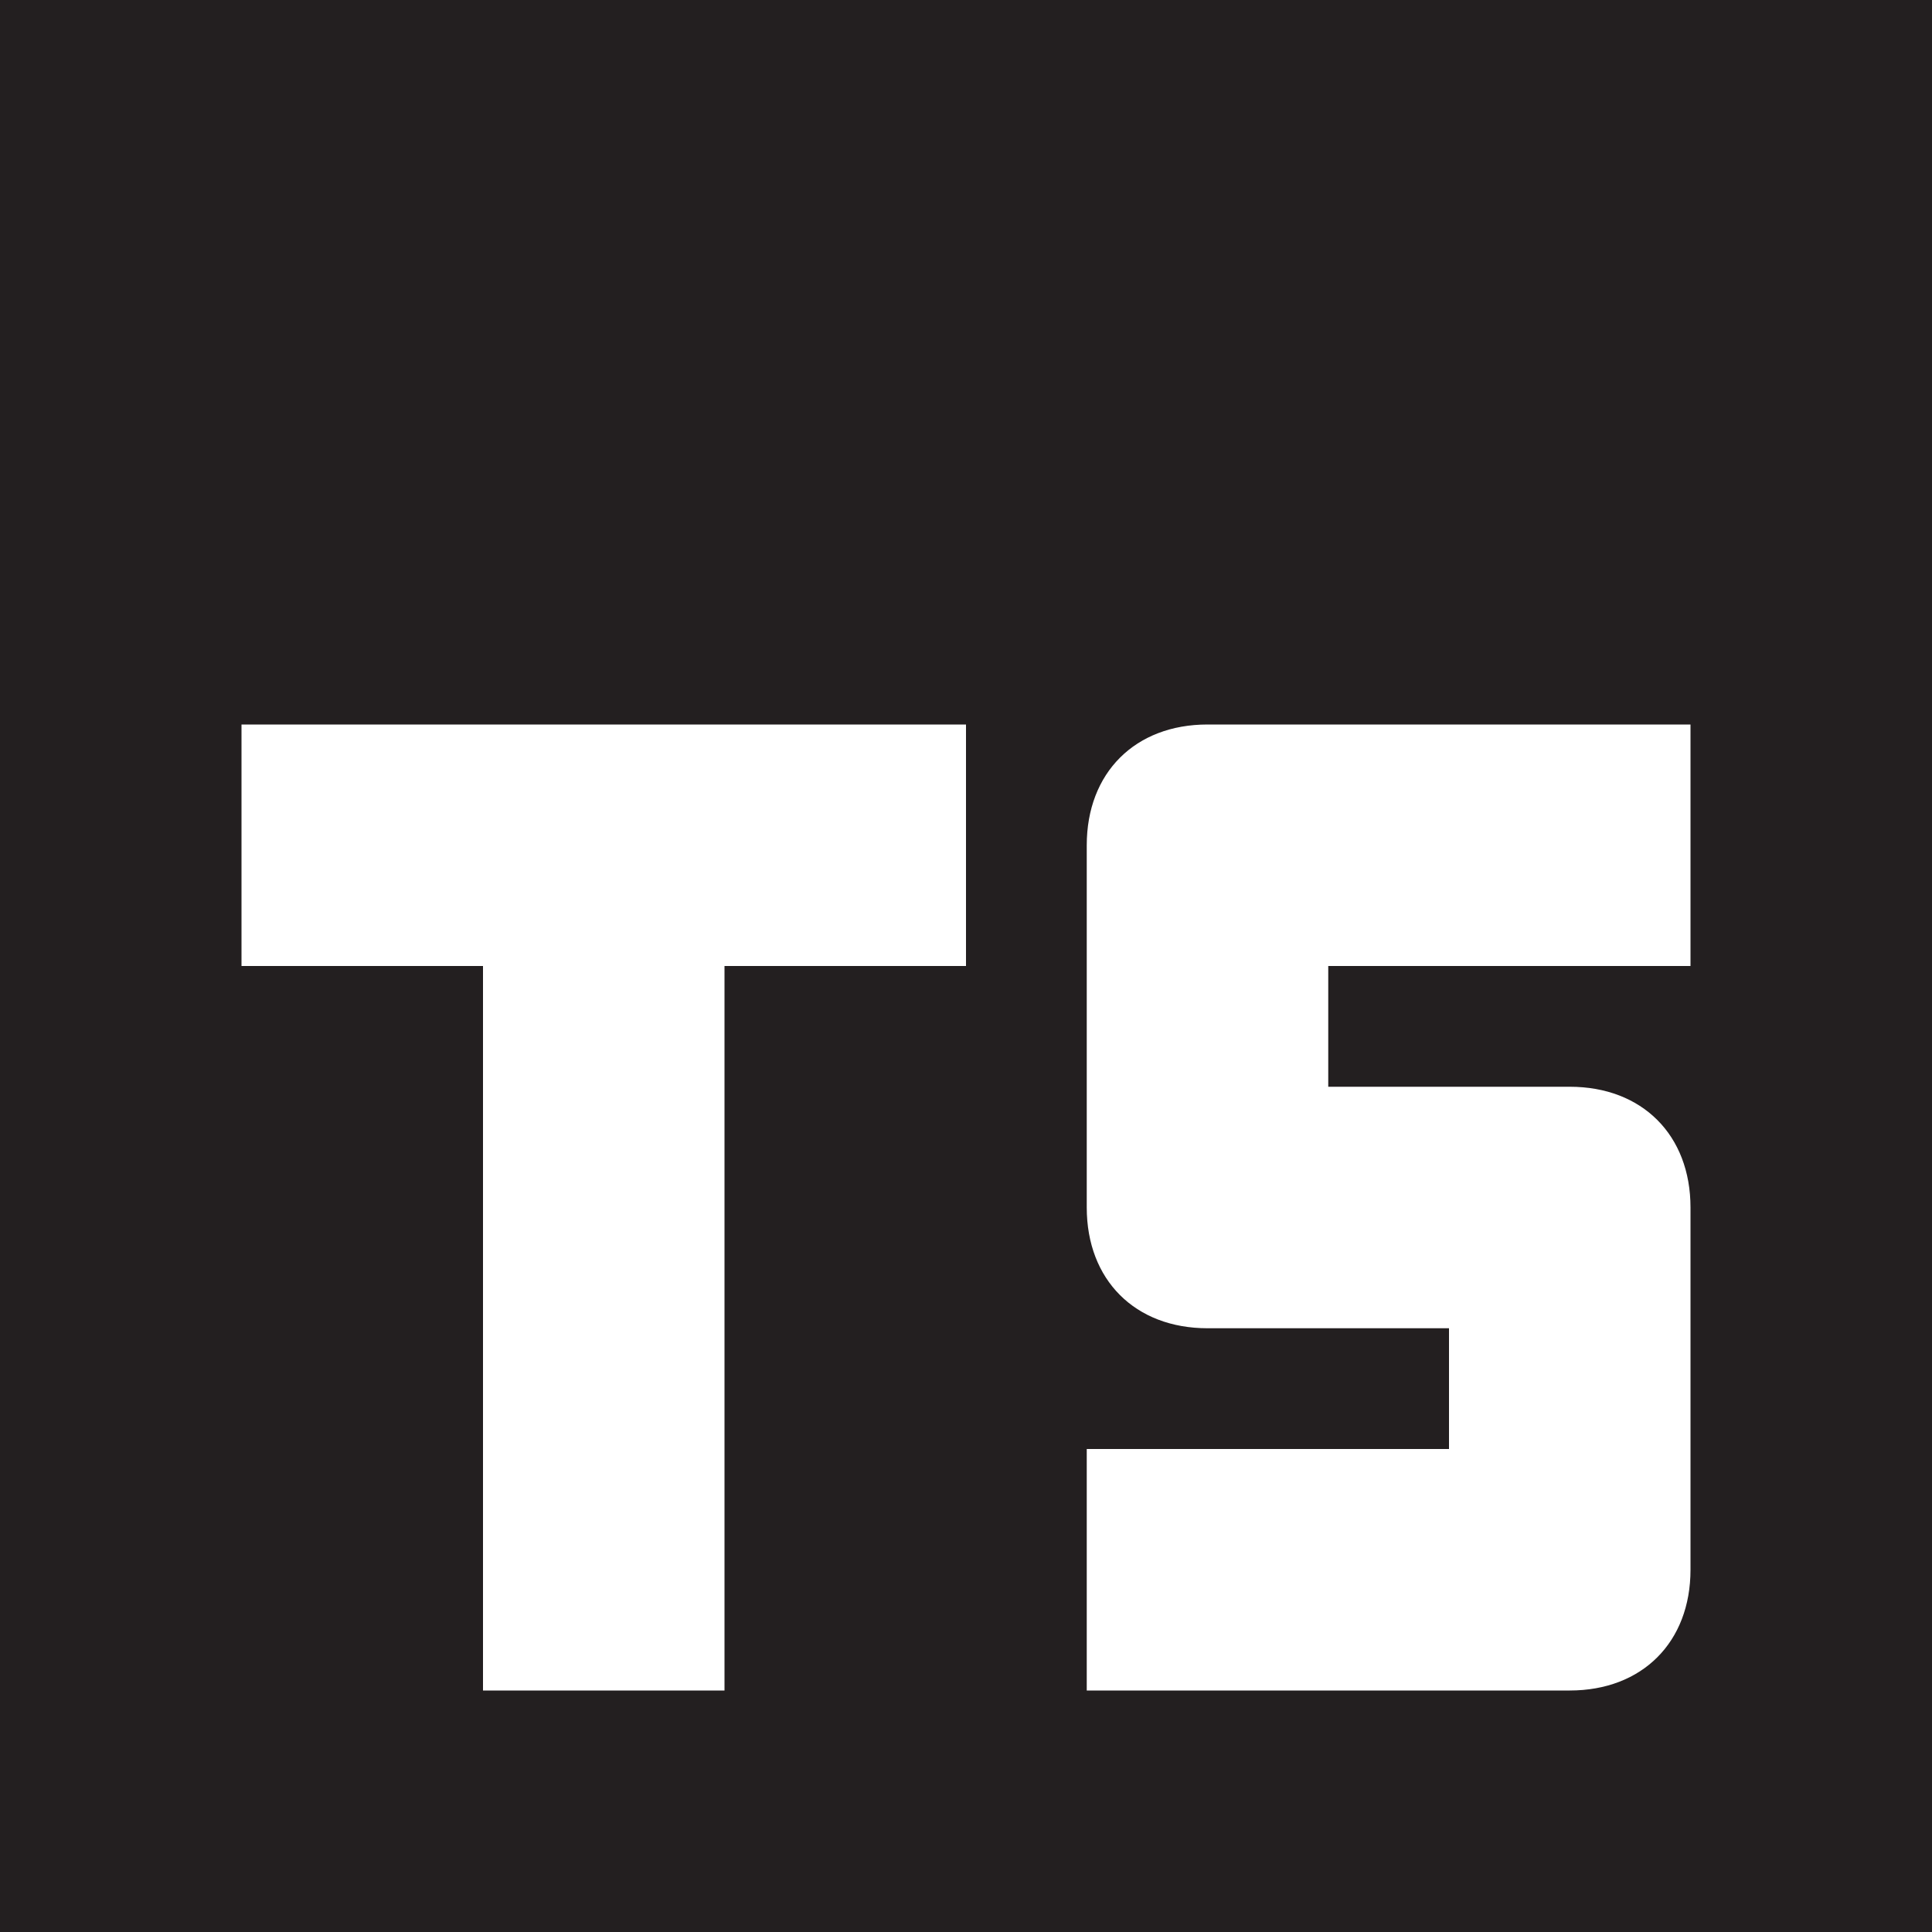
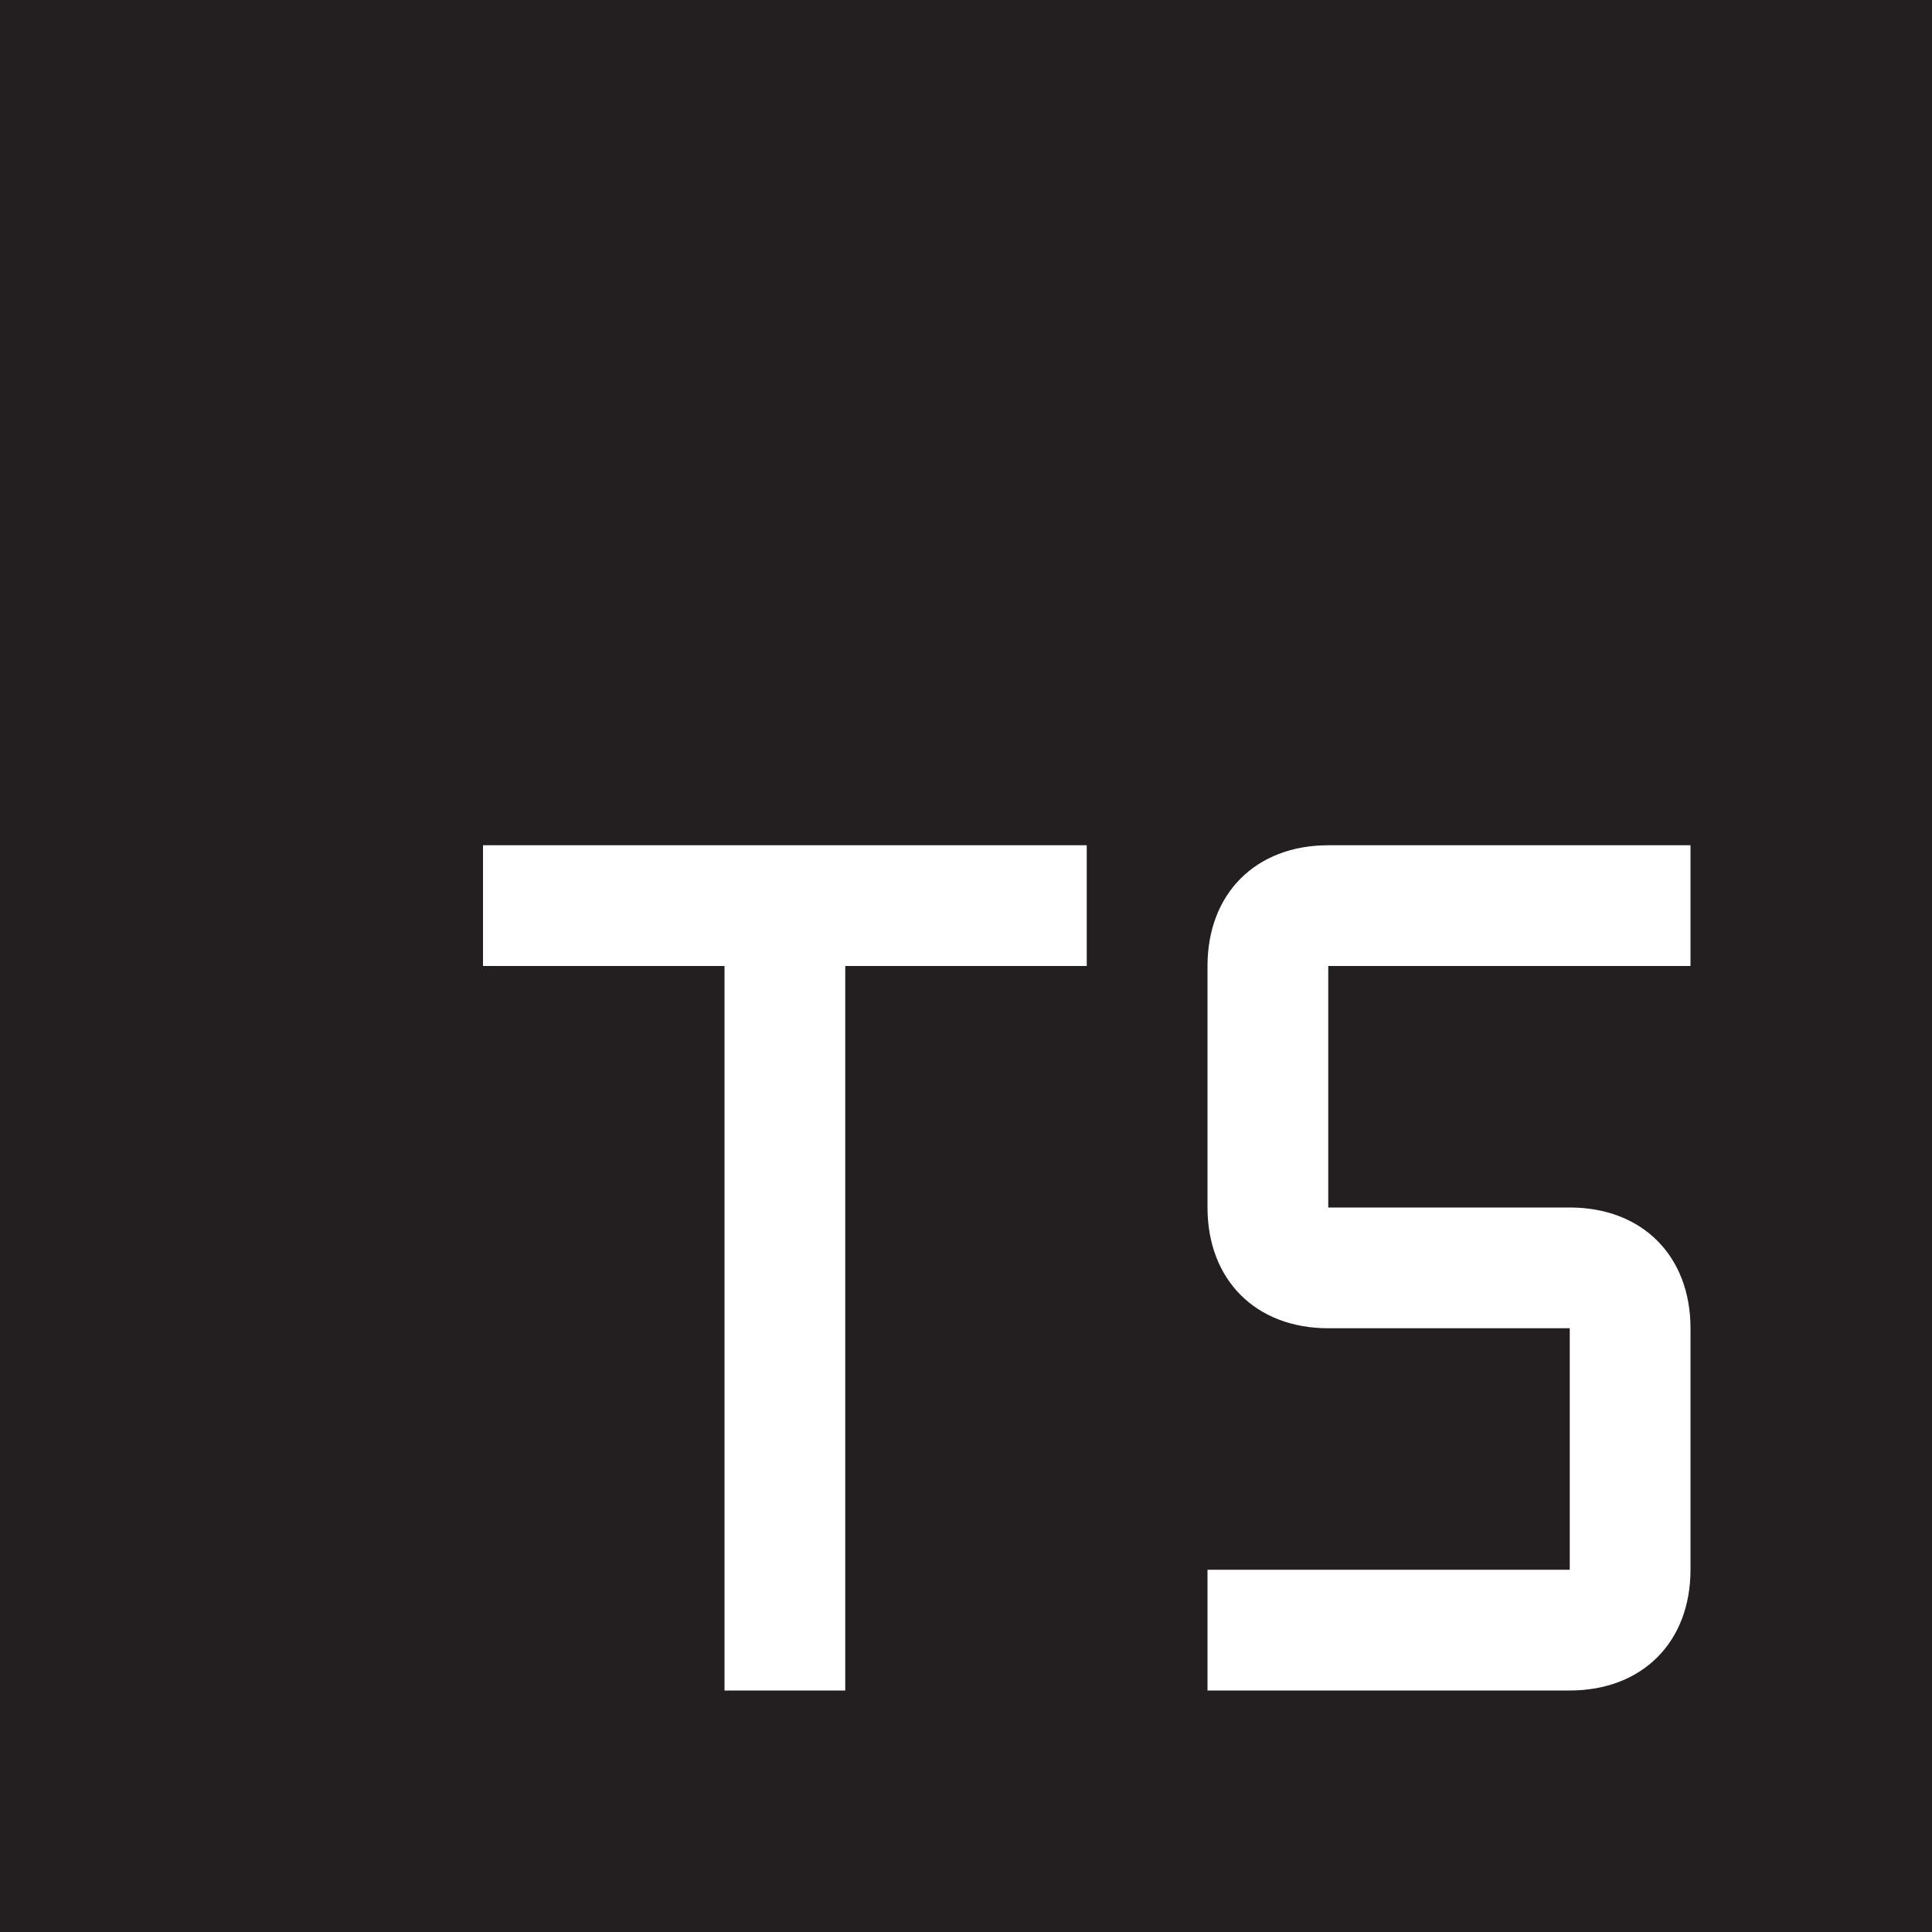
<svg xmlns="http://www.w3.org/2000/svg" version="1.1" id="Layer_1" x="0px" y="0px" viewBox="0 0 16 16" style="enable-background:new 0 0 16 16;" xml:space="preserve">
  <style type="text/css">
	.st0{fill:#231F20;}
</style>
-   <path id="XMLID_6_" class="st0" d="M0,0v16h16V0H0z M8,8H6v6H4V8H2V6h6V8z M14,8h-3v1h2c0.6,0,1,0.4,1,1v3c0,0.6-0.4,1-1,1H9v-2h3  v-1h-2c-0.6,0-1-0.4-1-1V7c0-0.6,0.4-1,1-1h4V8z" />
+   <path class="st0" d="M0,0v16h16V0H0z M9,8H7v6H6V8H4V7h5V8z M14,8h-3v2h2c0.6,0,1,0.4,1,1v2c0,0.6-0.4,1-1,1h-3v-1h3v-2h-2  c-0.6,0-1-0.4-1-1V8c0-0.6,0.4-1,1-1h3V8z" />
</svg>
